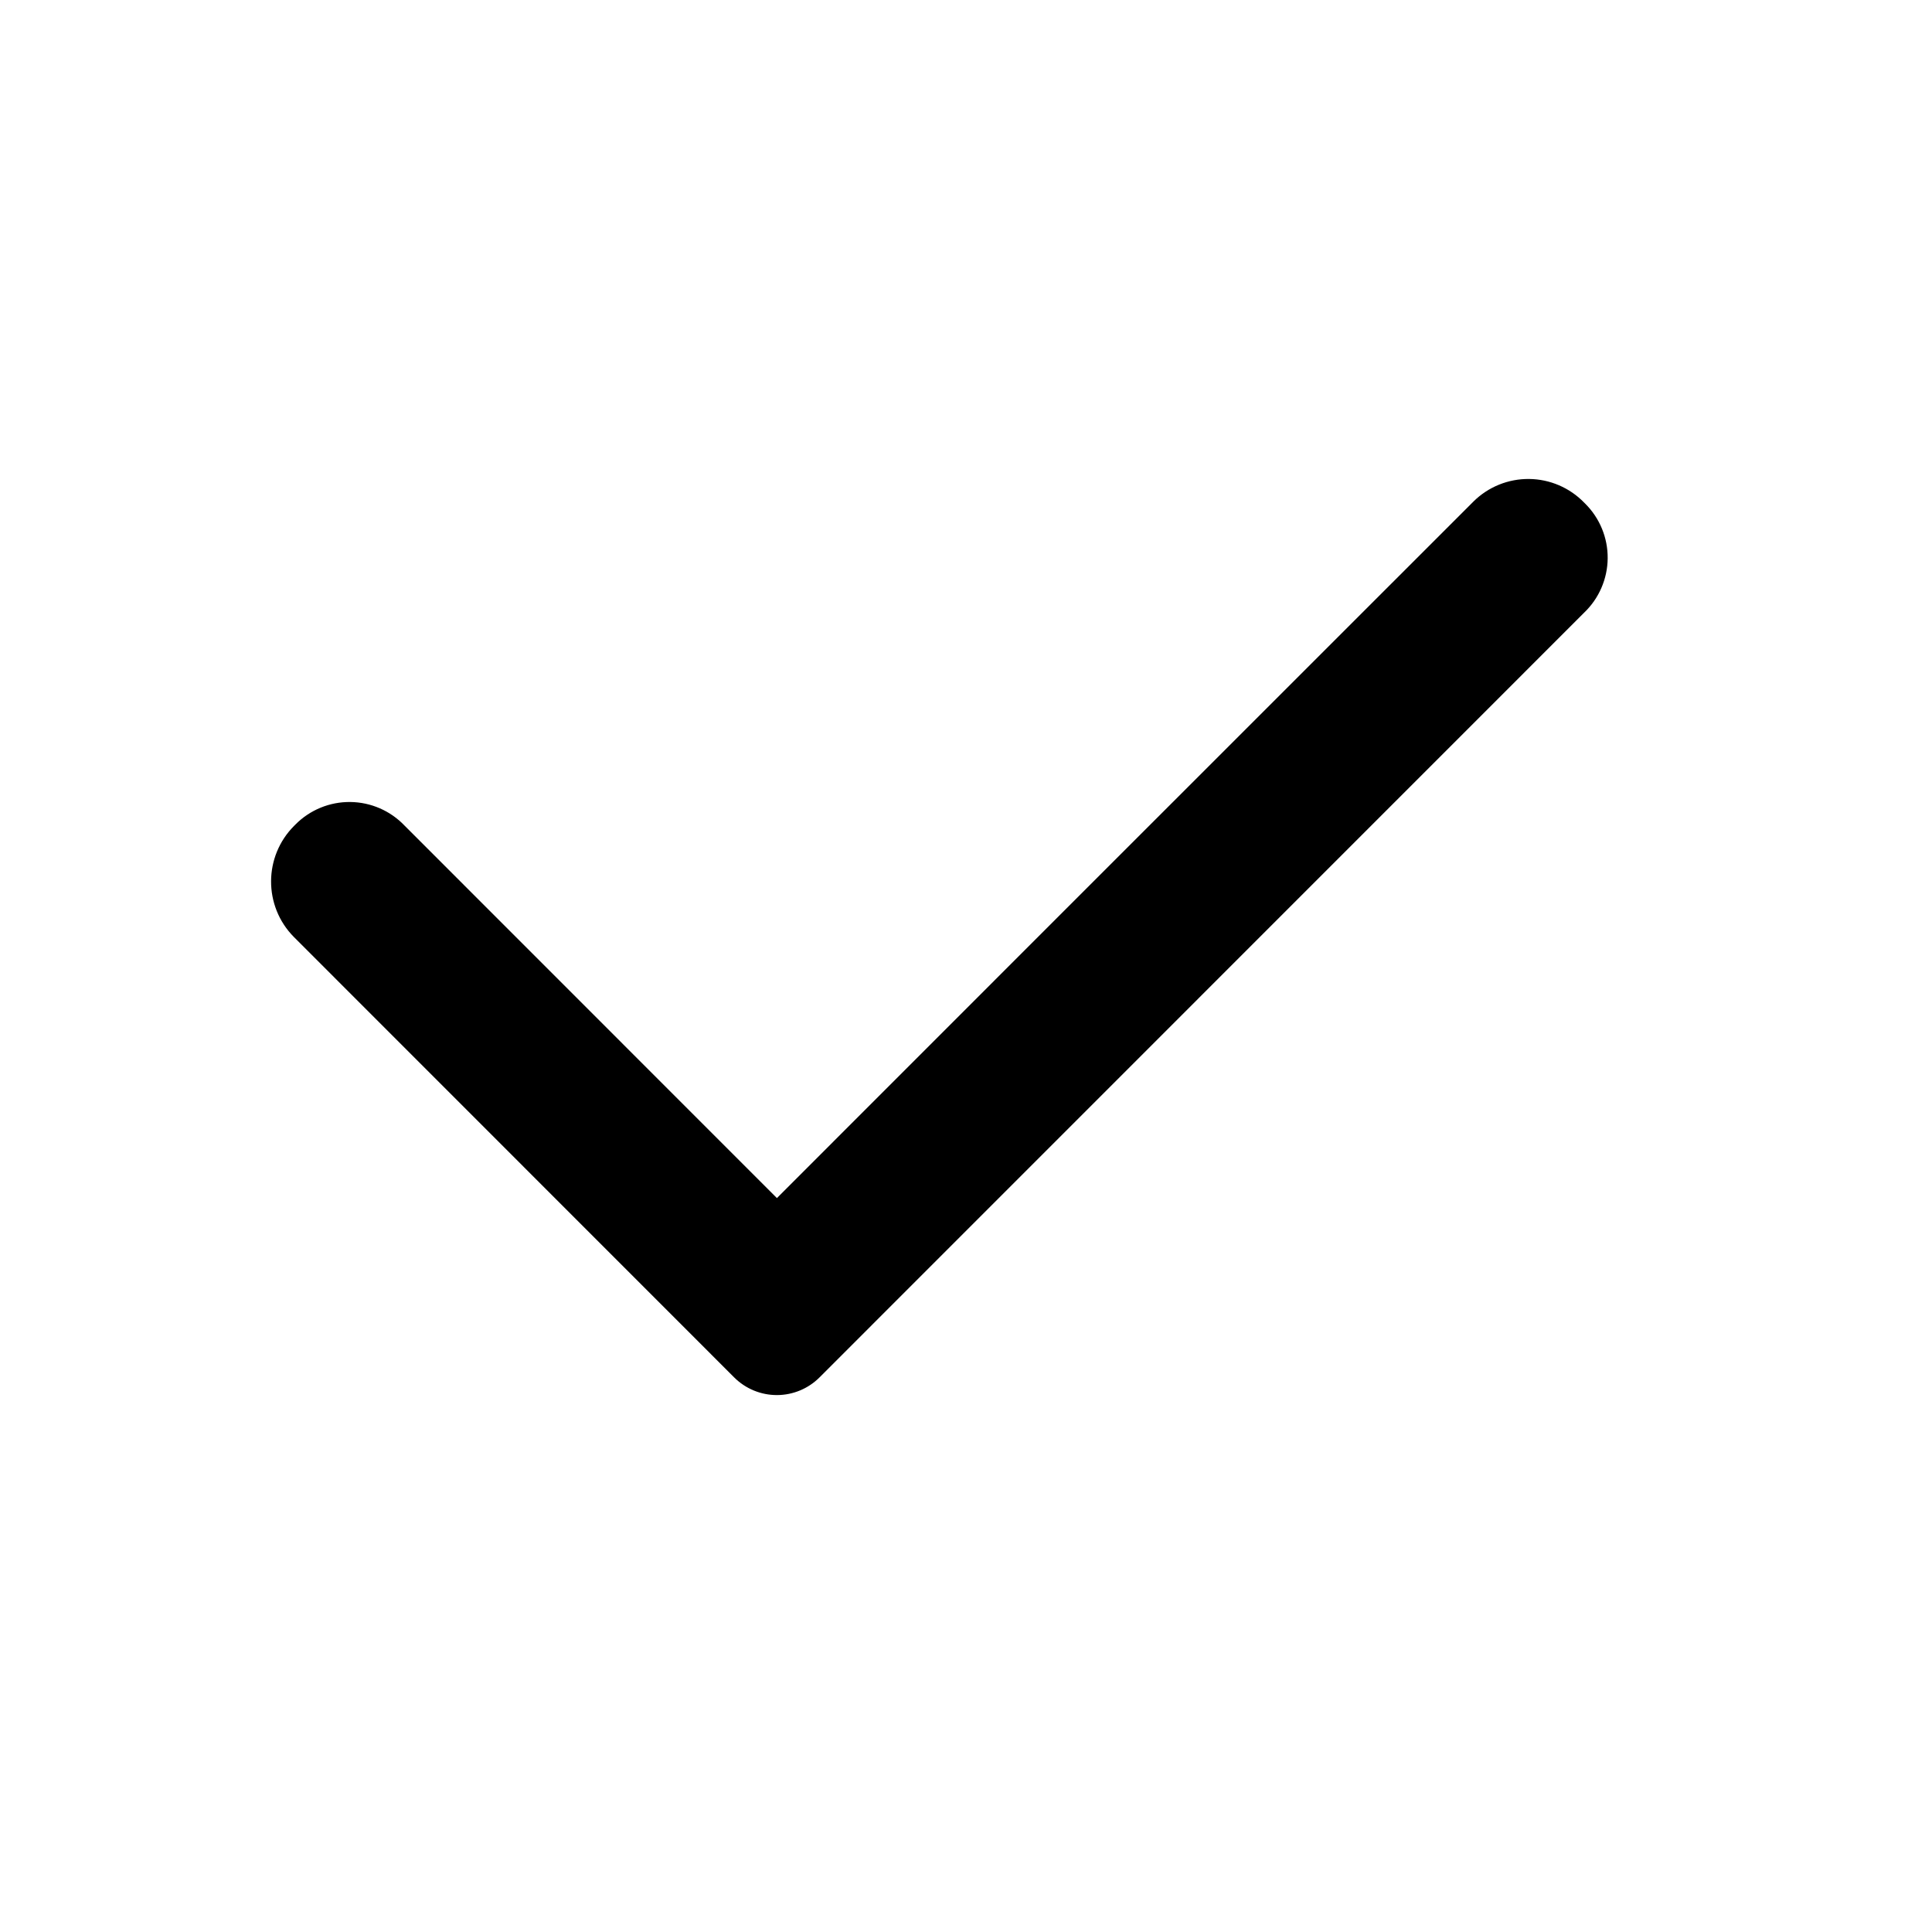
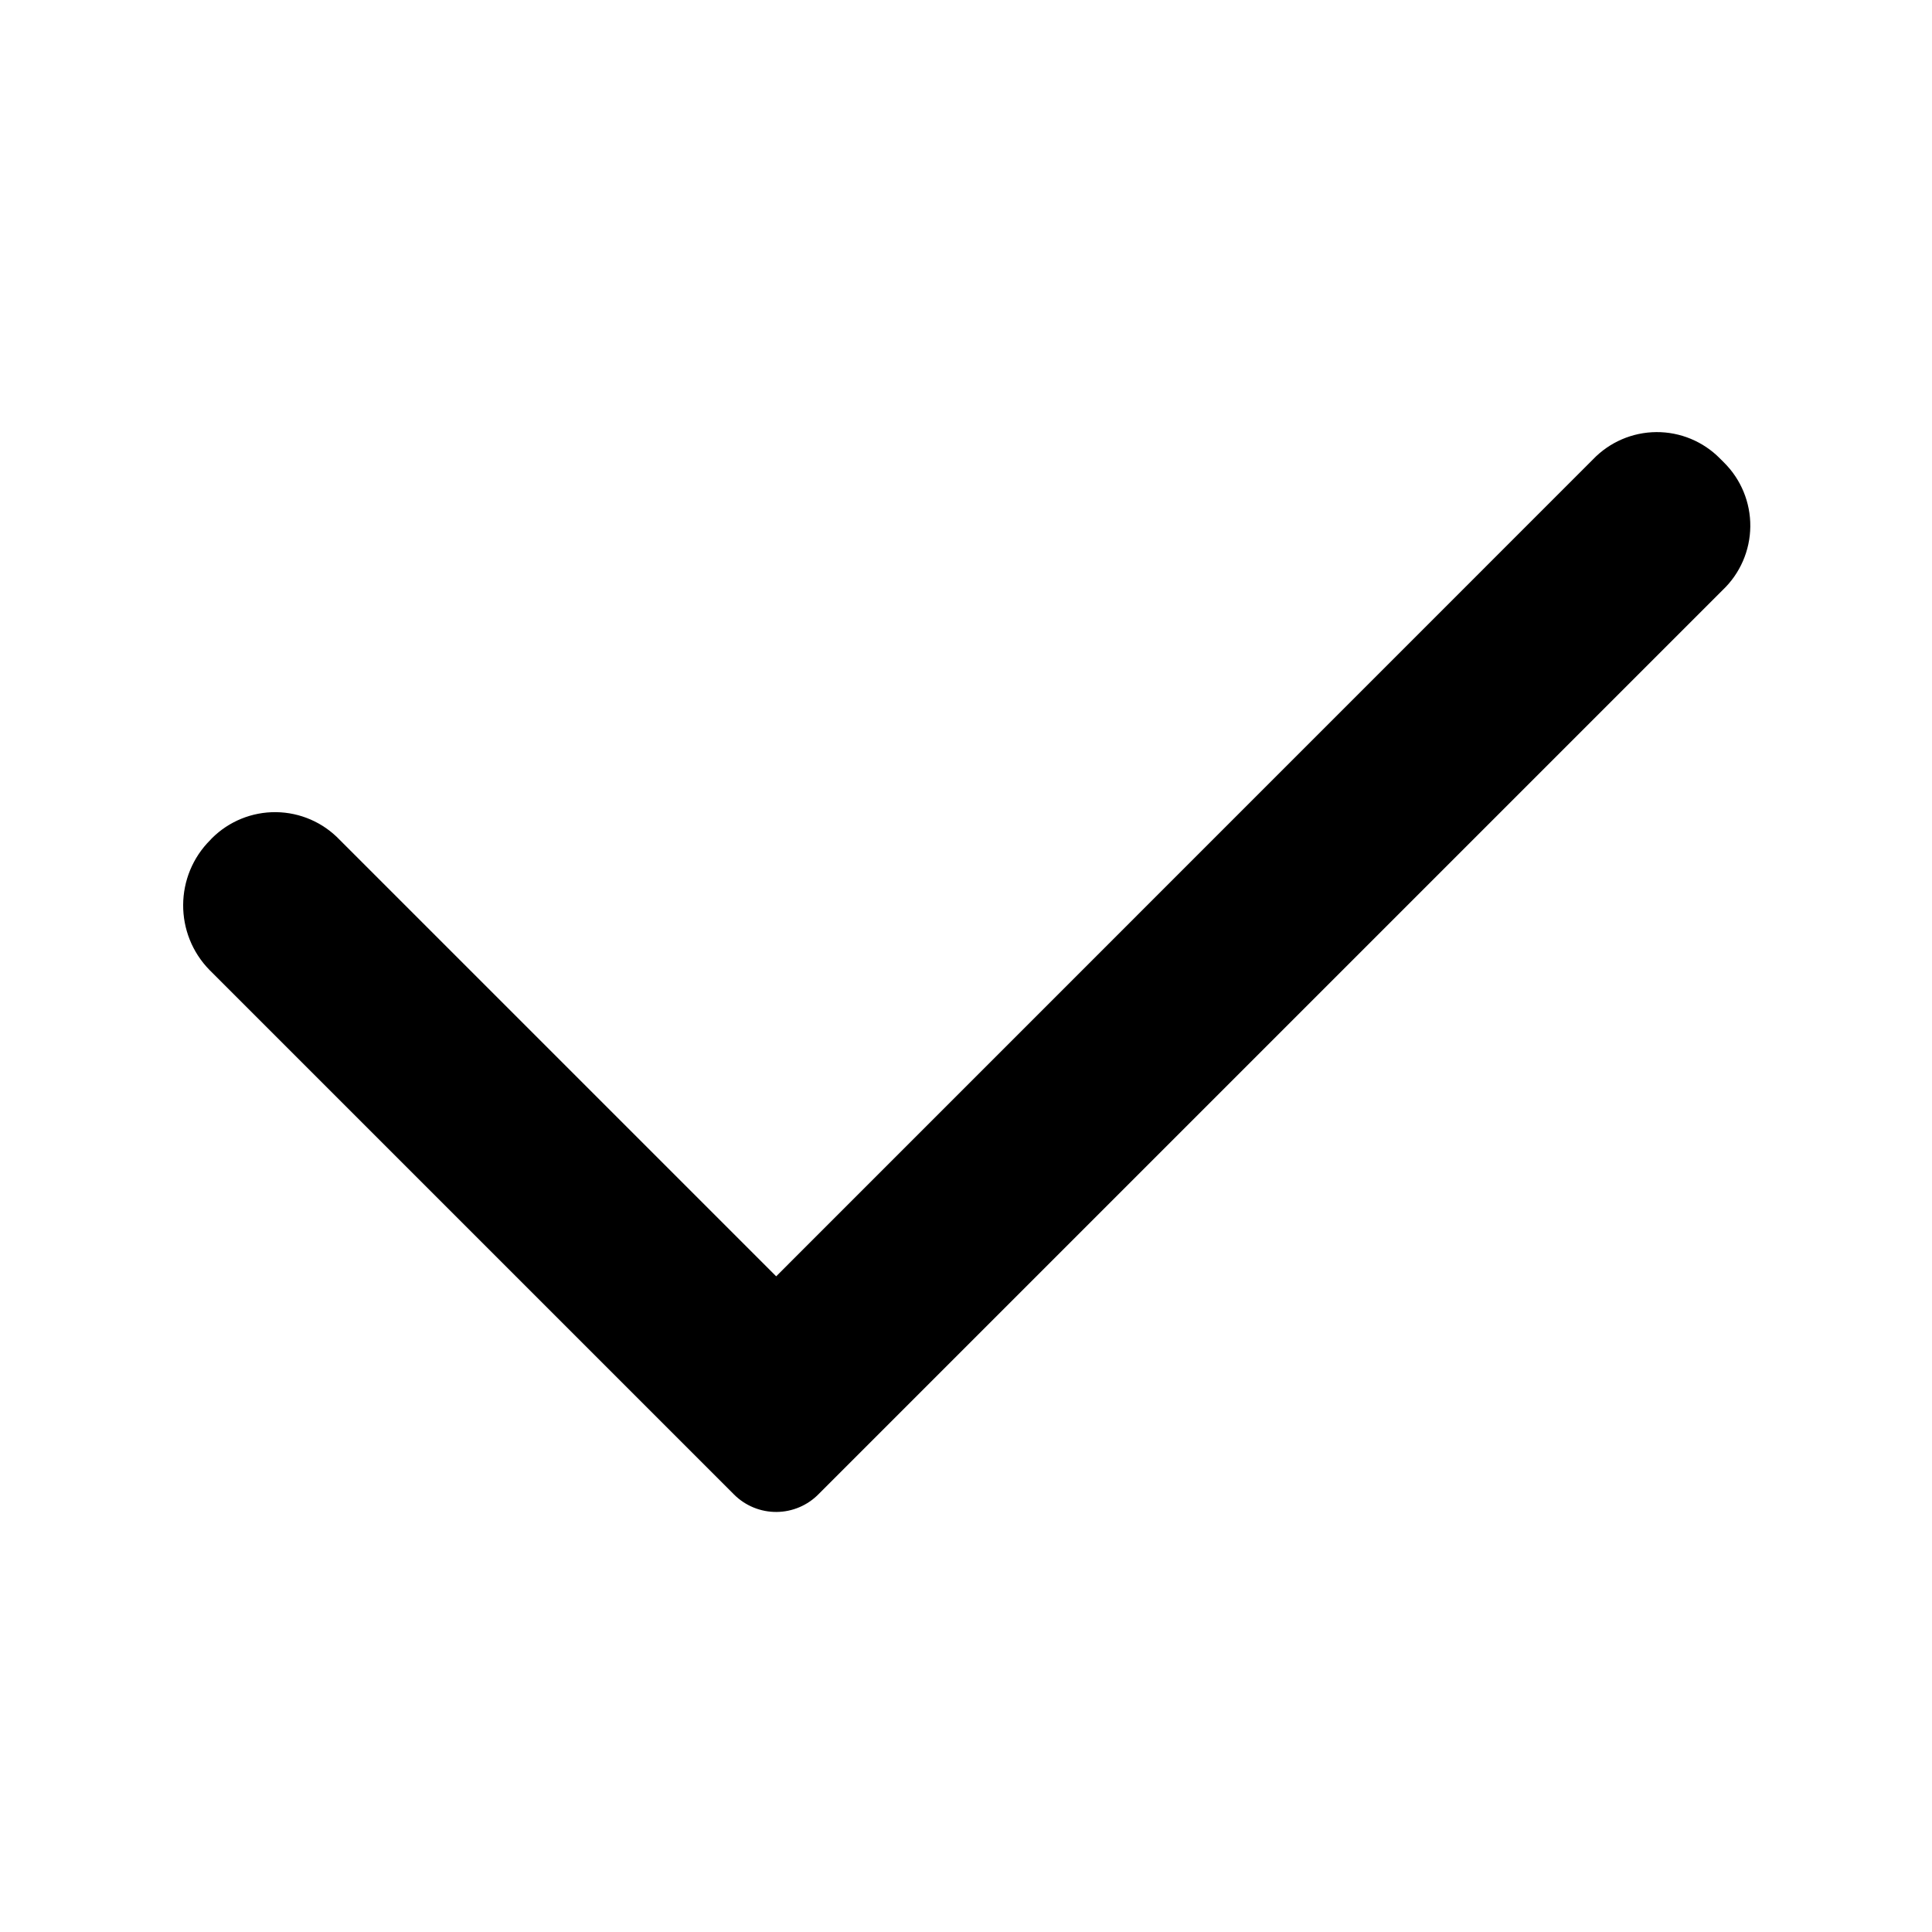
<svg xmlns="http://www.w3.org/2000/svg" viewBox="0 0 16 16">
-   <path fill="currentColor" d="M6.434 9.922s4.338-4.34 5.77-5.77a.645.645 0 0 1 .915.01l.01.01a.63.63 0 0 1-.008.9l-6.332 6.333a.5.5 0 0 1-.708.003L2.433 7.759a.653.653 0 0 1 .004-.921l.01-.01a.63.63 0 0 1 .904.01z" />
+   <path fill="currentColor" d="m6.428 10.57 6.764-6.765a.733.733 0 0 1 1.053-.007l.032.032a.736.736 0 0 1-.01 1.056l-7.486 7.486a.493.493 0 0 1-.702.005L1.737 8.035a.765.765 0 0 1 .006-1.08l.012-.013a.74.74 0 0 1 1.058.013z" />
</svg>
